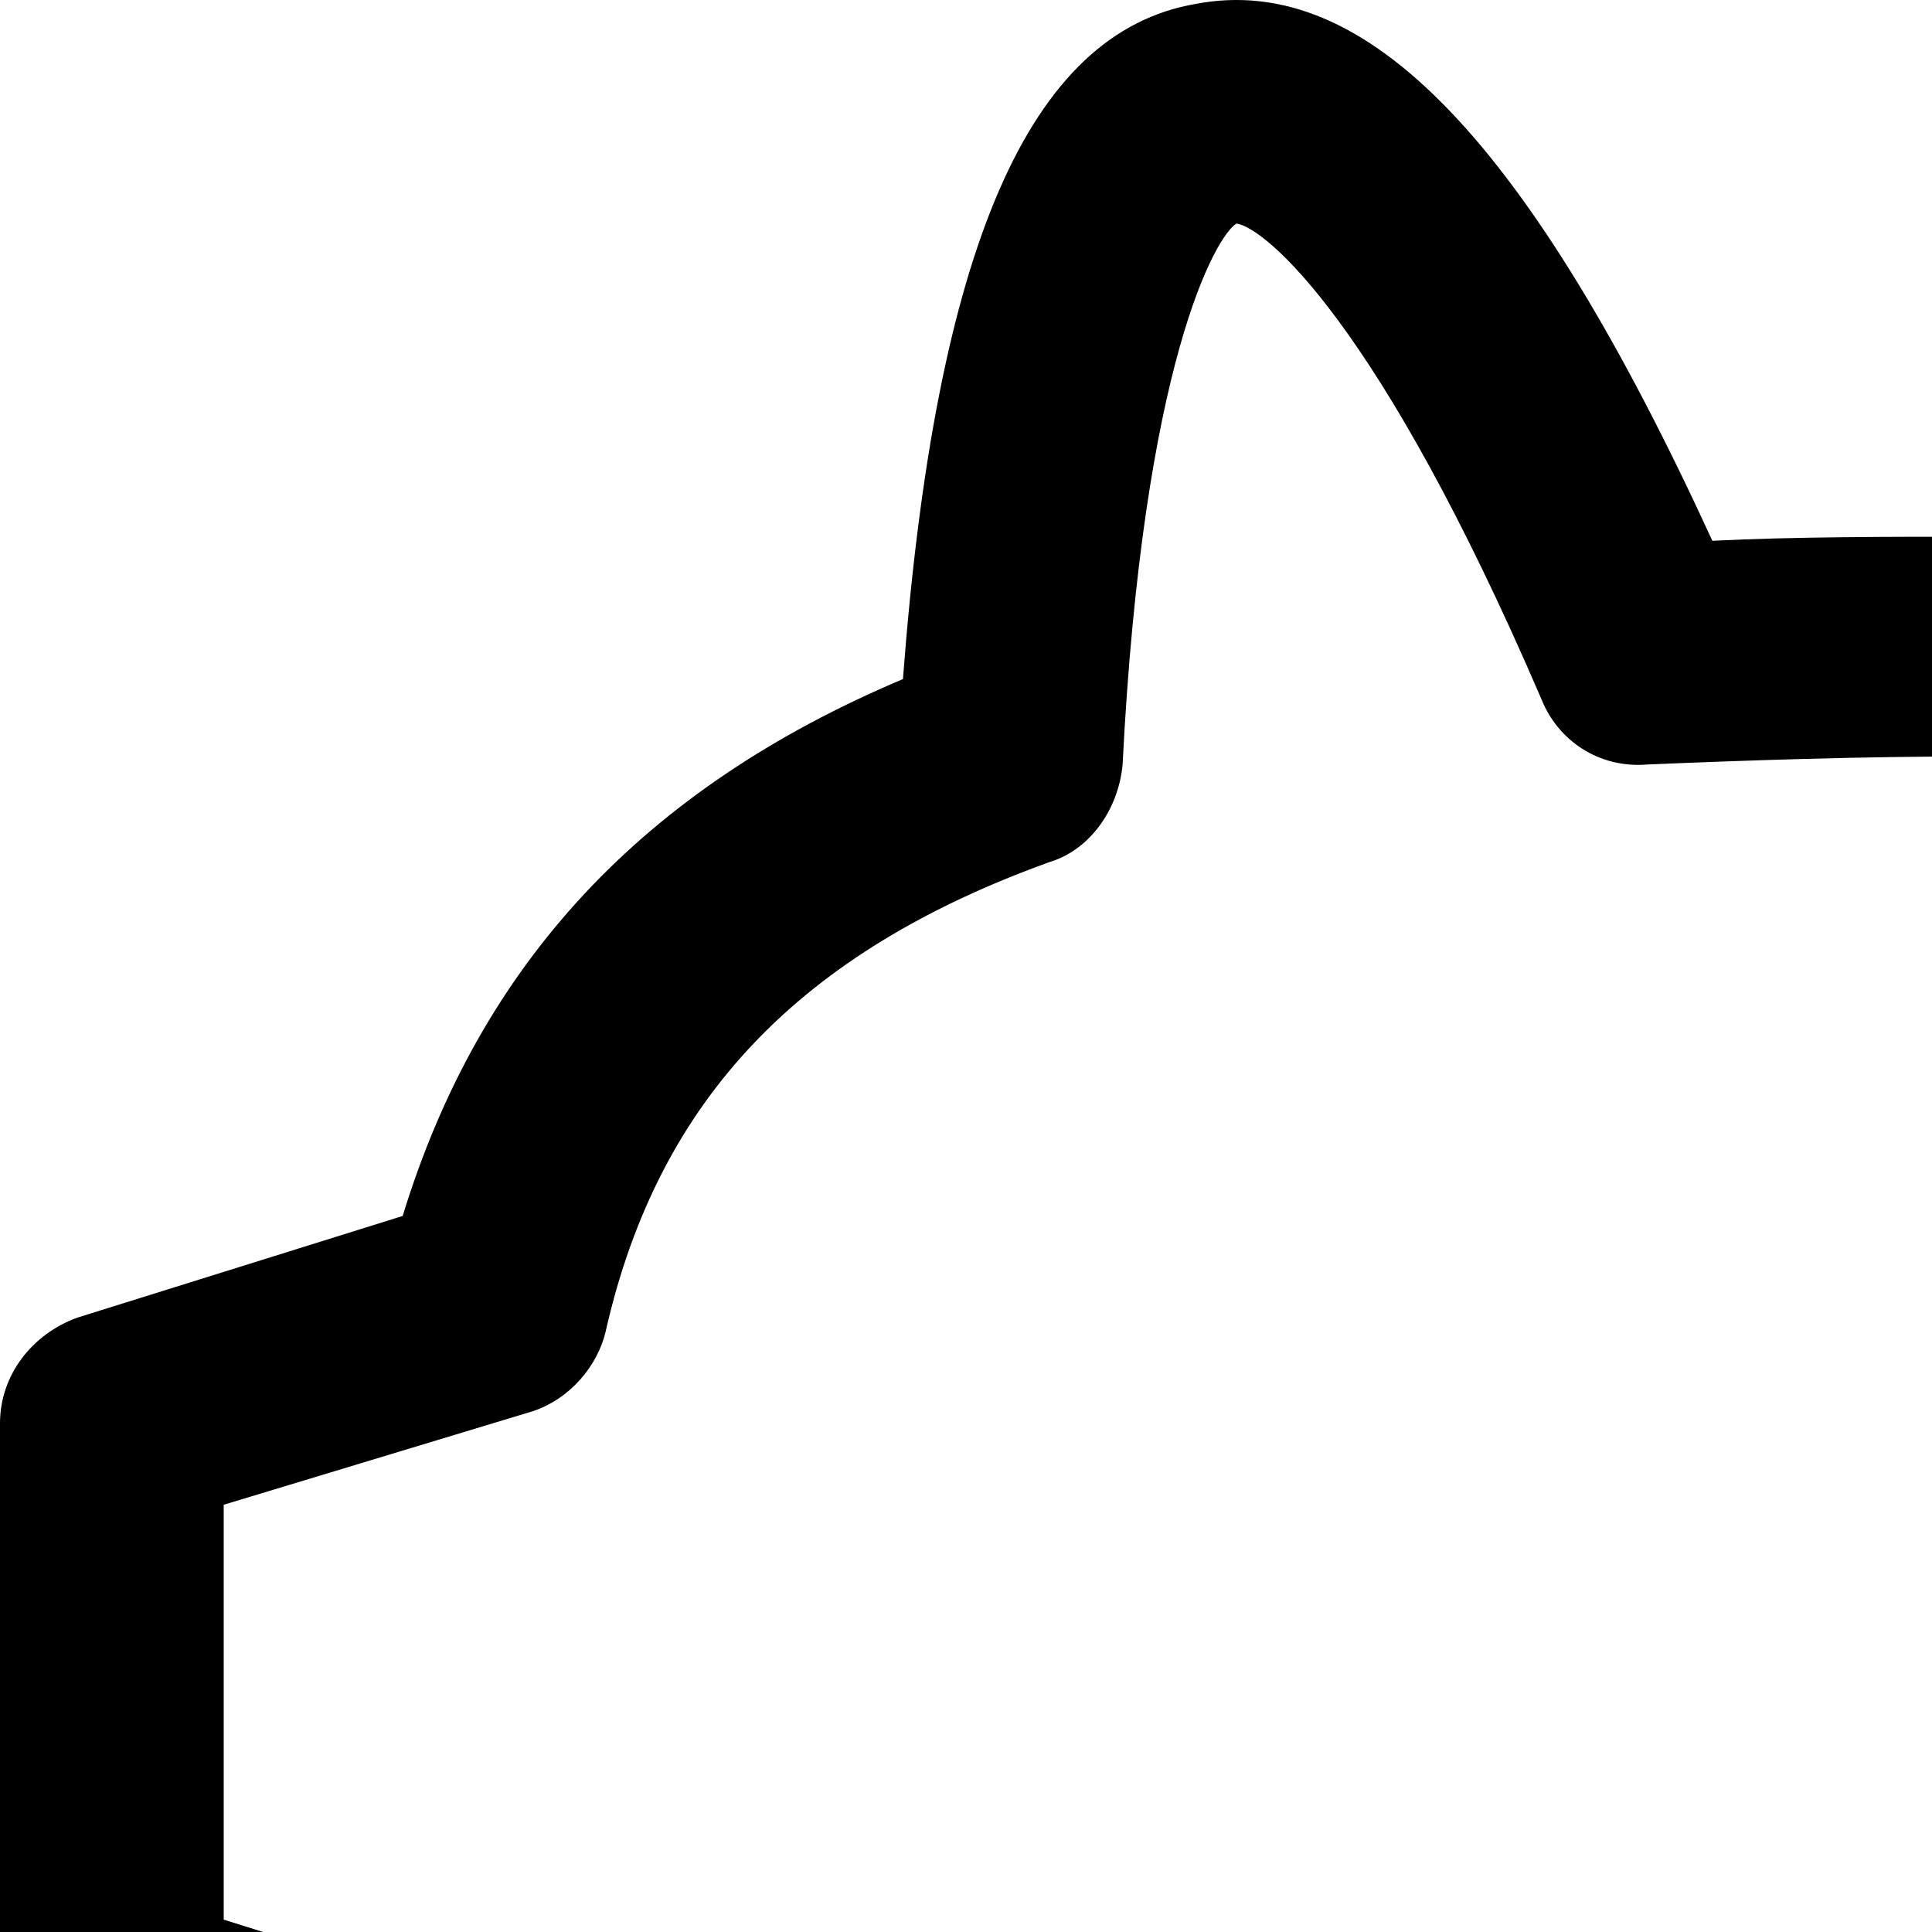
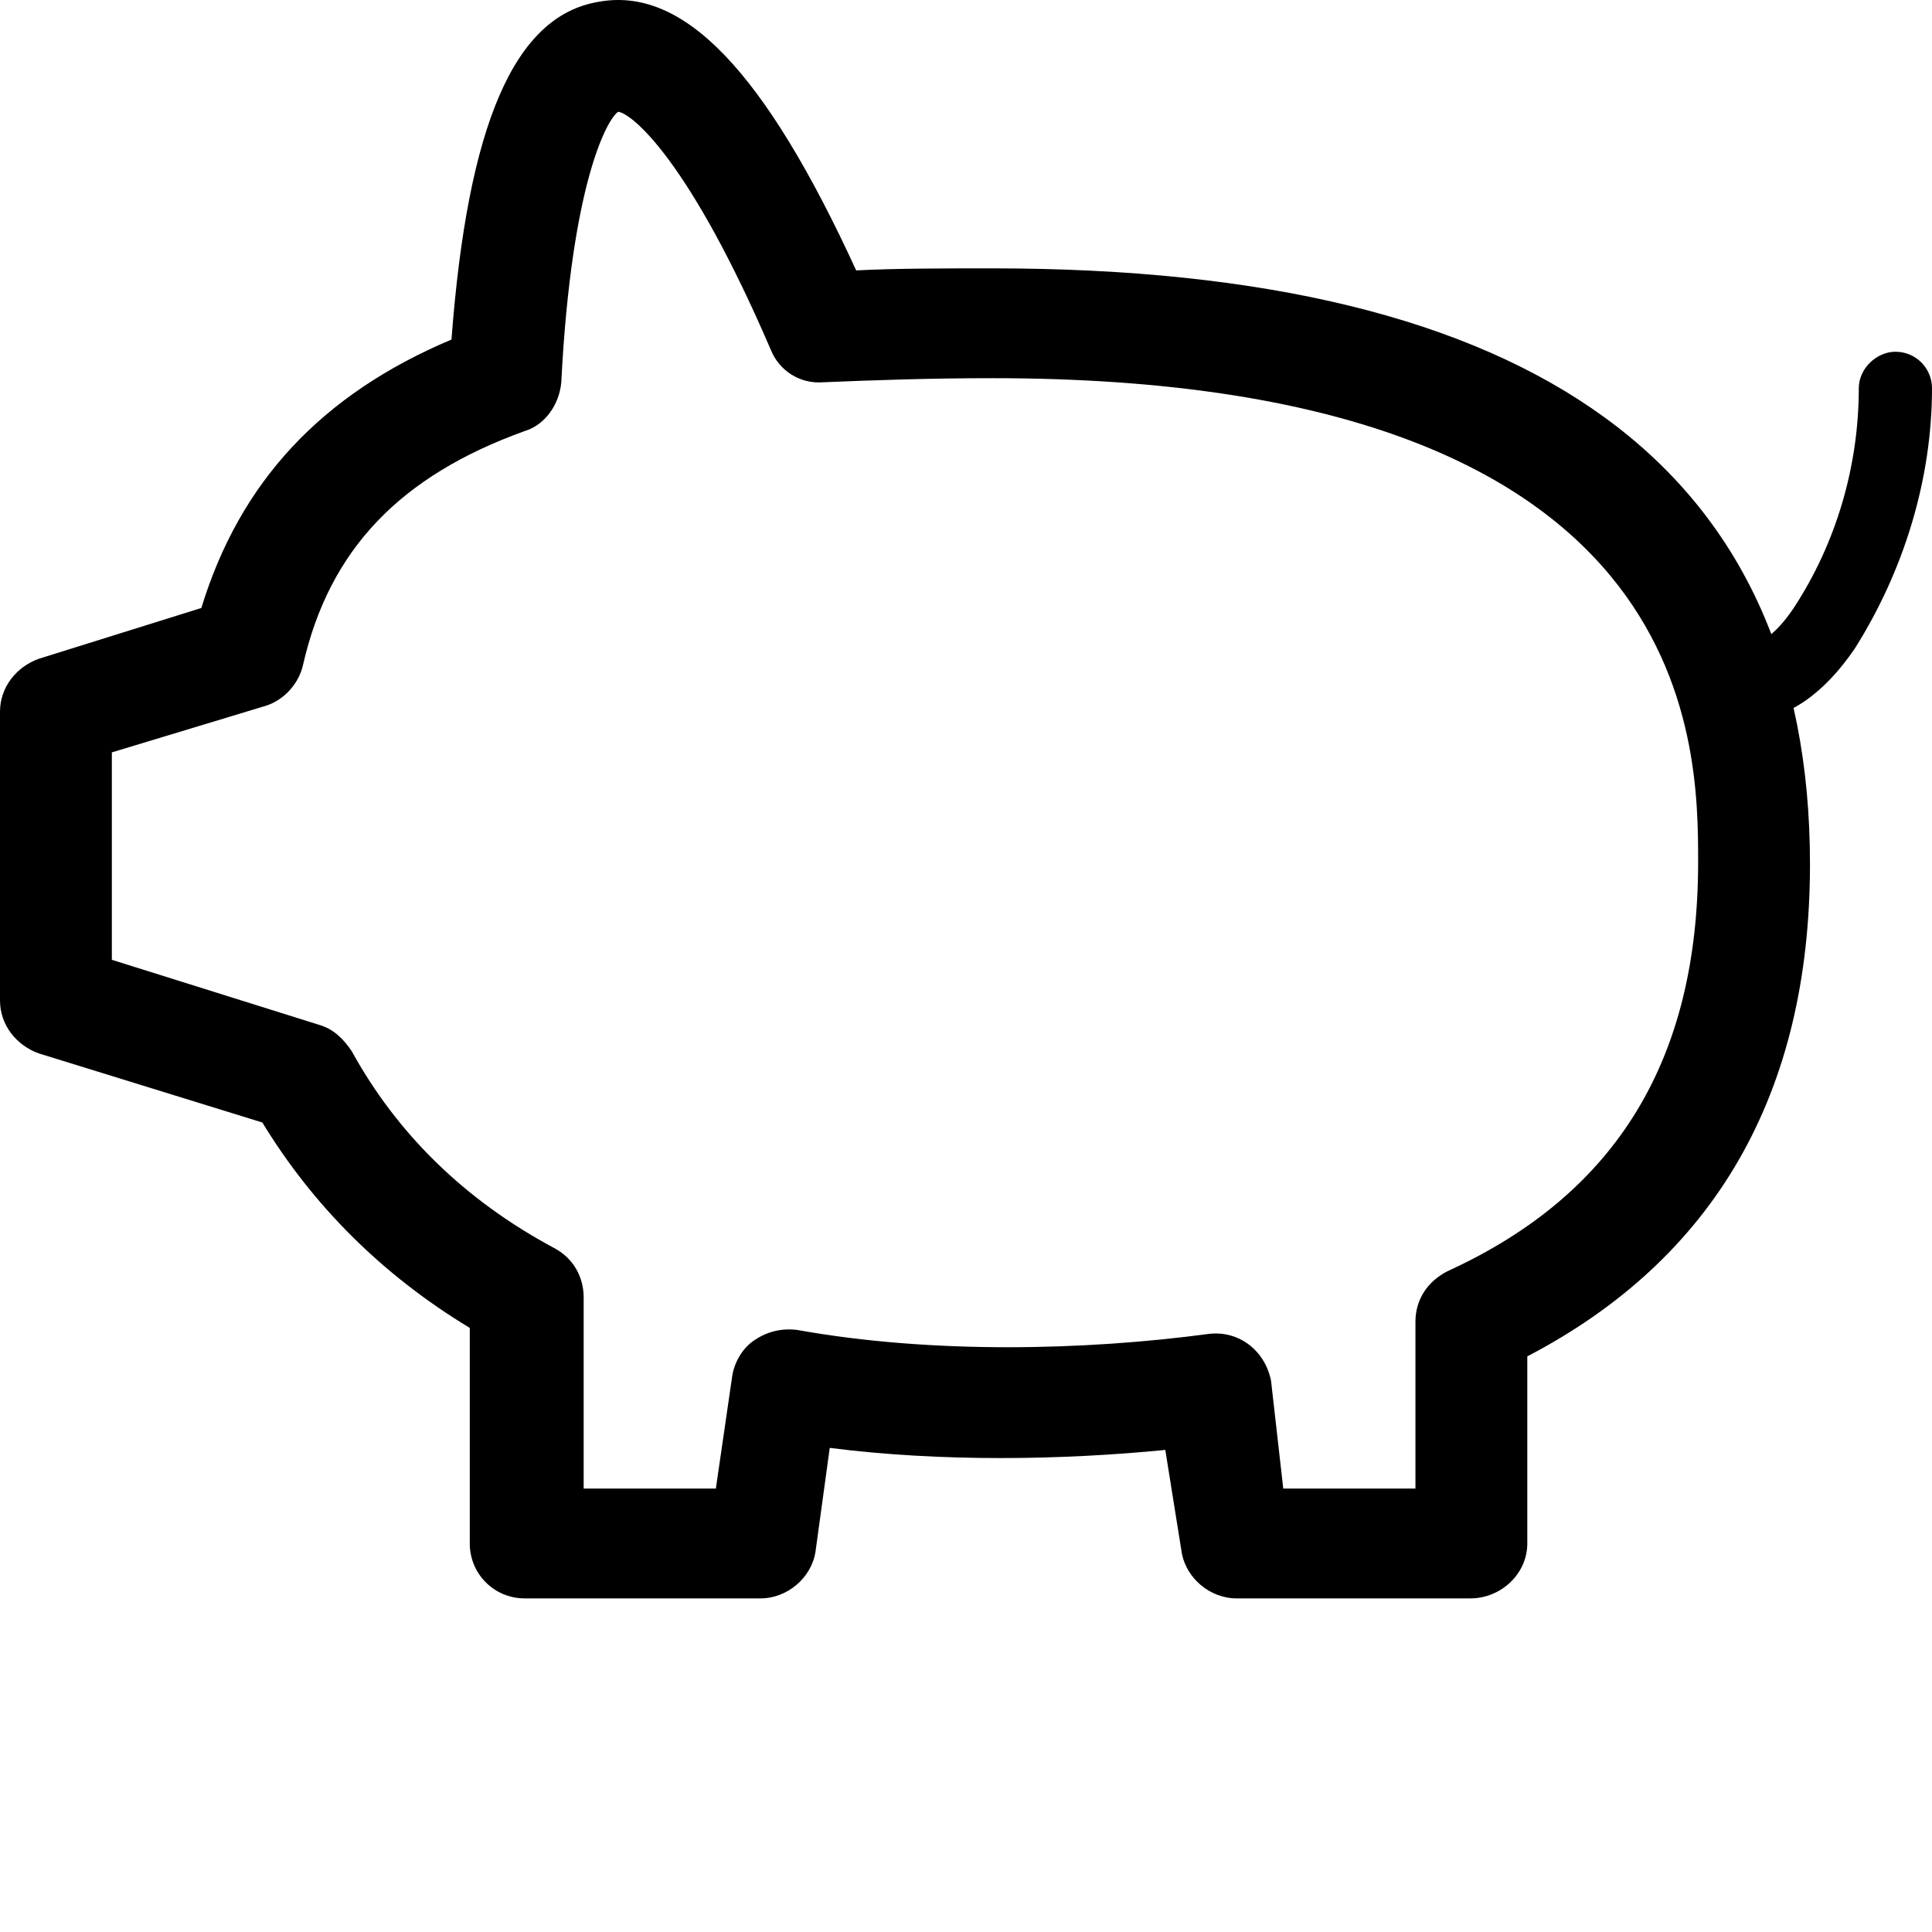
- <svg xmlns="http://www.w3.org/2000/svg" class="defs-only" viewBox="0 0 50 50">
+ <svg xmlns="http://www.w3.org/2000/svg" class="defs-only" viewBox="0 0 100 100">
  <g id="SvgjsG1370" featurekey="symbolFeature-0" transform="matrix(1.052632,0,0,1.052632,-2.631579,-11.26769)" fill="#000000">
    <g class="st0" style="display: none;">
      <path class="st1" d="M63,22V5.7C63,3.9,61.8,3,60.1,3H39.9C38.2,3,37,3.9,37,5.7V22h-7v64.7C30,92.6,34.5,98,40.4,98h19.1   C65.5,98,70,92.6,70,86.7V22H63z M39,5.7C39,5.1,39.4,5,39.9,5h20.1C60.6,5,61,5.1,61,5.7V22H39V5.7z" style="display: inline;" />
      <path class="st2" d="M59.3,46h-4c-0.6,0-1,0.4-1,1v4c0,0.6,0.4,1,1,1h1.2v5.9l-5.5,4V46.4h1.4c0.4,0,0.7-0.1,0.7-0.5   c0.2-0.3,0.2-0.7,0.1-1l-2.3-4.7c-0.1-0.4-0.5-0.6-0.9-0.6c-0.4,0-0.7,0.2-0.9,0.6l-2.3,4.7c-0.1,0.3-0.1,0.7,0.1,1   c0.2,0.3,0.5,0.5,0.9,0.5h1.4v19.9l-5.5-4v-6.3c1.1-0.4,1.9-1.5,1.9-2.7c0-1.6-1.3-2.9-2.9-2.9c-1.6,0-2.9,1.3-2.9,2.9   c0,1.2,0.8,2.3,1.9,2.7v6.8c0,0.3,0.2,0.6,0.4,0.8l7.1,5.2v2.5c-1.7,0.4-3,2-3,3.9c0,2.2,1.8,4,4,4c2.2,0,4-1.8,4-4   c0-1.9-1.3-3.4-3-3.9v-7.1l7-5.1c0.3-0.2,0.4-0.5,0.4-0.8v-6.4h0.9c0.6,0,1-0.5,1-1v-4C60.3,46.4,59.9,46,59.3,46z" style="display: inline; fill: #000000;" />
    </g>
    <g class="st0" style="display: none;">
      <path class="st1" d="M50,97.5c-11.8,0-21.3-9.6-21.3-21.3V50.3C28.7,38.5,38.2,29,50,29s21.3,9.6,21.3,21.3v25.9   C71.3,87.9,61.8,97.5,50,97.5z M50,32.9c-9.6,0-17.4,7.8-17.4,17.4v25.9c0,9.6,7.8,17.4,17.4,17.4s17.4-7.8,17.4-17.4V50.3   C67.4,40.7,59.6,32.9,50,32.9z" style="display: inline;" />
      <path class="st1" d="M50,50.5L50,50.5c-1.4,0-2.5-1.1-2.5-2.5v-5.9c0-1.4,1.1-2.5,2.5-2.5h0c1.4,0,2.5,1.1,2.5,2.5V48   C52.5,49.4,51.4,50.5,50,50.5z" style="display: inline;" />
      <path class="st1" d="M50,31.9c-0.5,0-1-0.4-1-1V20.2c0-2.7,2.2-4.9,4.9-4.9h2.9c1.6,0,3-1.3,3-3V3.5c0-0.5,0.4-1,1-1   c0.5,0,1,0.4,1,1v8.8c0,2.7-2.2,4.9-4.9,4.9h-2.9c-1.6,0-3,1.3-3,3v10.8C51,31.5,50.5,31.9,50,31.9z" style="display: inline;" />
    </g>
    <g class="st0" style="display: none;">
      <g class="st1" style="display: inline;">
        <path d="M73,77.9c-13.5,0-24.5-11-24.5-24.5C48.5,39.9,59.5,29,73,29s24.5,11,24.5,24.5C97.5,67,86.5,77.9,73,77.9z M73,33.5    c-11,0-20,9-20,20c0,11,9,20,20,20s20-9,20-20C93,42.4,84,33.5,73,33.5z" />
        <rect x="70.2" y="25.6" width="5.7" height="5.7" />
        <path d="M78.4,26.9H67.6c-0.9,0-1.6-0.7-1.6-1.6v-1.6c0-0.9,0.7-1.6,1.6-1.6h10.9c0.9,0,1.6,0.7,1.6,1.6v1.6    C80.1,26.2,79.3,26.9,78.4,26.9z" />
        <circle cx="73" cy="53.5" r="3.5" />
        <path d="M83.9,41.9c0,0-0.5,0.9-1.3,2.2c-0.4,0.7-0.8,1.4-1.3,2.2c-0.5,0.8-1.1,1.6-1.6,2.5c-0.6,0.8-1,1.8-1.6,2.5    c-0.6,0.7-1.4,1.2-2.1,1.5c-0.7,0.3-1.4,0.6-2,0.7c-0.5,0.1-0.9,0.1-0.9,0.1l-0.3-0.3c0,0,0-0.4,0-0.9c0-0.5,0.2-1.2,0.5-2    c0.3-0.7,0.7-1.6,1.3-2.2c0.7-0.7,1.6-1.1,2.4-1.8c0.8-0.6,1.6-1.3,2.3-1.8c0.7-0.6,1.5-1.1,2.1-1.5c1.2-0.9,2.1-1.4,2.1-1.4    L83.9,41.9z" />
        <g>
          <path d="M57.8,55.1h-1.1c-0.6,0-1.1-0.5-1.1-1.1v-1.1c0-0.6,0.5-1.1,1.1-1.1h1.1c0.6,0,1.1,0.5,1.1,1.1V54     C58.9,54.6,58.4,55.1,57.8,55.1z" />
          <path d="M89.3,55.1h-1.1c-0.6,0-1.1-0.5-1.1-1.1v-1.1c0-0.6,0.5-1.1,1.1-1.1h1.1c0.6,0,1.1,0.5,1.1,1.1V54     C90.4,54.6,89.9,55.1,89.3,55.1z" />
          <path d="M71.4,38.3v-1.1c0-0.6,0.5-1.1,1.1-1.1h1.1c0.6,0,1.1,0.5,1.1,1.1v1.1c0,0.6-0.5,1.1-1.1,1.1h-1.1     C71.9,39.3,71.4,38.9,71.4,38.3z" />
          <path d="M71.4,69.7v-1.1c0-0.6,0.5-1.1,1.1-1.1h1.1c0.6,0,1.1,0.5,1.1,1.1v1.1c0,0.6-0.5,1.1-1.1,1.1h-1.1     C71.9,70.8,71.4,70.3,71.4,69.7z" />
        </g>
      </g>
      <path class="st1" d="M41.9,44.3H20.1c-1.2,0-2.2-1-2.2-2.2s1-2.2,2.2-2.2h21.8c1.2,0,2.2,1,2.2,2.2S43.1,44.3,41.9,44.3z" style="display: inline;" />
      <path class="st1" d="M41.9,55.2H12.2c-1.2,0-2.2-1-2.2-2.2c0-1.2,1-2.2,2.2-2.2h29.6c1.2,0,2.2,1,2.2,2.2   C44.1,54.2,43.1,55.2,41.9,55.2z" style="display: inline;" />
      <path class="st1" d="M41.9,66.1H4.7c-1.2,0-2.2-1-2.2-2.2c0-1.2,1-2.2,2.2-2.2h37.1c1.2,0,2.2,1,2.2,2.2   C44.1,65,43.1,66.1,41.9,66.1z" style="display: inline;" />
    </g>
    <g class="st0" style="display: none;">
      <path class="st1" d="M55,14.5V11h2.9c2.3,0,4.2-1.7,4.2-4s-1.9-4-4.2-4H42.2C39.9,3,38,4.7,38,7s1.9,4,4.2,4H45v3.5   c-19,2.2-34.8,18-36.5,37.5C6.1,78,27.8,99.6,53.8,97.3c19.9-1.8,36-17.8,37.8-37.7C93.6,36.7,77,17.1,55,14.5z M46.3,89.7   C30.5,88,17.9,75.3,16.2,59.6c-2.3-21.6,15.9-39.8,37.5-37.5c15.8,1.7,28.4,14.3,30.1,30.1C86.1,73.8,67.9,92,46.3,89.7z" style="display: inline;" />
      <path class="st1" d="M68,35.7c0,0-1.5,0.9-3.6,2.5c-1.1,0.7-2.3,1.6-3.6,2.6c-1.3,1-2.6,2-3.9,3.1c-1.3,1.1-2.9,1.9-4,3   c-0.9,1-1.5,2.1-2,3.2C50.6,50,50.3,50,50,50c-3.2,0-5.9,2.6-5.9,5.9c0,3.2,2.6,5.9,5.9,5.9c3.2,0,5.9-2.6,5.9-5.9   c0-0.5-0.1-0.9-0.2-1.4c1-0.6,2.1-1.3,3-2.3c1-1.2,1.7-2.9,2.7-4.3c0.9-1.4,1.9-2.8,2.8-4.2c0.9-1.4,1.6-2.7,2.3-3.8   c1.3-2.2,2.1-3.8,2.1-3.8L68,35.7z" style="display: inline;" />
      <path class="st1" d="M23.3,58.6L23.3,58.6c-1.5,0-2.8-1.2-2.8-2.8v0c0-1.5,1.2-2.8,2.8-2.8h0c1.5,0,2.8,1.2,2.8,2.8v0   C26,57.4,24.8,58.6,23.3,58.6z" style="display: inline;" />
      <path class="st1" d="M76.7,58.6L76.7,58.6c-1.5,0-2.8-1.2-2.8-2.8v0c0-1.5,1.2-2.8,2.8-2.8h0c1.5,0,2.8,1.2,2.8,2.8v0   C79.5,57.4,78.3,58.6,76.7,58.6z" style="display: inline;" />
      <path class="st1" d="M47.2,29.1L47.2,29.1c0-1.5,1.2-2.8,2.8-2.8h0c1.5,0,2.8,1.2,2.8,2.8v0c0,1.5-1.2,2.8-2.8,2.8h0   C48.5,31.9,47.2,30.7,47.2,29.1z" style="display: inline;" />
      <path class="st1" d="M47.2,82.6L47.2,82.6c0-1.5,1.2-2.8,2.8-2.8h0c1.5,0,2.8,1.2,2.8,2.8v0c0,1.5-1.2,2.8-2.8,2.8h0   C48.5,85.4,47.2,84.1,47.2,82.6z" style="display: inline;" />
    </g>
    <g class="st0" style="display: none;">
      <g class="st1" style="display: inline;">
        <path d="M74.8,89.3H63.3c-1.3,0-2.5-1-2.7-2.3l-0.8-5c-5.1,0.5-11,0.6-16.5-0.1L42.6,87c-0.2,1.3-1.4,2.3-2.7,2.3H28.3    c-1.5,0-2.7-1.2-2.7-2.7V76c-4.3-2.6-7.7-6-10.2-10.1L4.4,62.5c-1.1-0.4-1.9-1.4-1.9-2.6V45.7c0-1.2,0.8-2.2,1.9-2.6l8-2.5    c1.9-6.2,5.9-10.5,12.3-13.2c0.8-10.6,3.1-15.9,7.2-16.6c4.2-0.8,8.2,3.4,12.7,13.2c2-0.1,4.3-0.1,6.7-0.1    c26.7,0,40.2,9.8,40.2,29.3c0,11.3-4.7,19.4-13.9,24.2v9.2C77.6,88.1,76.3,89.3,74.8,89.3z M65.6,83.9h6.5v-8.2    c0-1.1,0.6-2,1.6-2.5C82,69.4,86,62.8,86,53.1c0-5.9,0-23.8-34.7-23.8c-3.1,0-5.9,0.1-8.3,0.2c-1.2,0.1-2.2-0.6-2.6-1.6    c-4-9.3-6.8-11.6-7.5-11.7c-0.5,0.3-2.3,3.4-2.8,13.3c-0.1,1.1-0.8,2.1-1.8,2.4c-6.1,2.2-9.6,5.8-10.9,11.5    c-0.2,0.9-0.9,1.7-1.8,2L8,47.7v10.2l10.2,3.2c0.7,0.2,1.2,0.7,1.6,1.3c2.2,4,5.5,7.3,10,9.7c0.9,0.5,1.4,1.4,1.4,2.4v9.4h6.5    l0.8-5.5c0.1-0.7,0.5-1.4,1.1-1.8c0.6-0.4,1.3-0.6,2.1-0.5c6.7,1.2,14.2,1,20.2,0.2c1.5-0.2,2.8,0.8,3.1,2.3L65.6,83.9z" />
      </g>
      <path class="st1" d="M88.5,46.1c-0.3,0-0.6,0-0.9-0.1c-1-0.2-1.6-1.2-1.4-2.2c0.2-1,1.2-1.6,2.2-1.4c0.6,0.1,1.5-0.6,2.3-1.8   c2.1-3.2,3.2-7,3.2-10.8c0-1,0.9-1.8,1.8-1.8c1,0,1.8,0.8,1.8,1.8c0,4.5-1.4,9-3.8,12.8C92.2,44.8,90.4,46.1,88.5,46.1z" style="display: inline;" />
      <g class="st1" style="display: inline;">
        <path d="M52.5,69.9h-2.1v-3.5c-2.9-0.3-5-0.8-6.4-1.5c-2.5-1.4-3.7-3.7-3.6-7h5.9c0.2,1.5,0.5,2.5,0.8,3c0.6,0.8,1.7,1.3,3.3,1.5    v-7.6l-1.8-0.4c-2.8-0.7-4.7-1.6-5.9-2.8c-1.1-1.2-1.7-2.6-1.7-4.3c0-1.1,0.2-2.1,0.7-3c0.4-0.9,1.1-1.7,1.9-2.3    c1-0.8,2.2-1.4,3.4-1.7c0.8-0.2,1.9-0.4,3.4-0.4v-2.4h2.1v2.4c2.3,0.2,4.2,0.6,5.5,1.4c2.4,1.3,3.7,3.3,3.8,6.2h-5.7    c-0.1-1.1-0.3-1.8-0.6-2.3c-0.5-0.8-1.5-1.3-3-1.4v6.8c3.4,1,5.7,1.8,6.9,2.6c1.9,1.2,2.9,3,2.9,5.3c0,3-1.3,5.2-4,6.5    c-1.6,0.8-3.6,1.3-5.8,1.5V69.9z M50.4,43.8c-1.3,0-2.2,0.3-2.8,0.8c-0.6,0.5-0.9,1.2-0.9,2.2c0,1,0.5,1.8,1.4,2.4    c0.5,0.3,1.3,0.6,2.3,0.9V43.8z M52.5,62.3c1.1-0.1,2-0.3,2.5-0.6c0.9-0.5,1.4-1.5,1.4-2.8c0-1-0.4-1.8-1.3-2.4    c-0.5-0.3-1.4-0.7-2.6-1.1V62.3z" />
      </g>
    </g>
    <g>
      <g>
        <path d="M74.8,89.3H63.3c-1.3,0-2.5-1-2.7-2.3l-0.8-5c-5.1,0.5-11,0.6-16.5-0.1L42.6,87c-0.2,1.3-1.4,2.3-2.7,2.3H28.3    c-1.5,0-2.7-1.2-2.7-2.7V76c-4.3-2.6-7.7-6-10.2-10.1L4.4,62.5c-1.1-0.4-1.9-1.4-1.9-2.6V45.7c0-1.2,0.8-2.2,1.9-2.6l8-2.5    c1.9-6.2,5.9-10.5,12.3-13.2c0.8-10.6,3.1-15.9,7.2-16.6c4.2-0.8,8.2,3.4,12.7,13.2c2-0.1,4.3-0.1,6.7-0.1    c26.7,0,40.2,9.8,40.2,29.3c0,11.3-4.7,19.4-13.9,24.2v9.2C77.6,88.1,76.3,89.3,74.8,89.3z M65.6,83.9h6.5v-8.2    c0-1.1,0.6-2,1.6-2.5C82,69.4,86,62.8,86,53.1c0-5.9,0-23.8-34.7-23.8c-3.1,0-5.9,0.1-8.3,0.2c-1.2,0.1-2.2-0.6-2.6-1.6    c-4-9.3-6.8-11.6-7.5-11.7c-0.5,0.3-2.3,3.4-2.8,13.3c-0.1,1.1-0.8,2.1-1.8,2.4c-6.1,2.2-9.6,5.8-10.9,11.5    c-0.2,0.9-0.9,1.7-1.8,2L8,47.7v10.2l10.2,3.2c0.7,0.2,1.2,0.7,1.6,1.3c2.2,4,5.5,7.3,10,9.7c0.9,0.5,1.4,1.4,1.4,2.4v9.4h6.5    l0.8-5.5c0.1-0.7,0.5-1.4,1.1-1.8c0.6-0.4,1.3-0.6,2.1-0.5c6.7,1.2,14.2,1,20.2,0.2c1.5-0.2,2.8,0.8,3.1,2.3L65.6,83.9z" />
      </g>
      <path d="M88.5,46.1c-0.3,0-0.6,0-0.9-0.1c-1-0.2-1.6-1.2-1.4-2.2c0.2-1,1.2-1.6,2.2-1.4c0.6,0.1,1.5-0.6,2.3-1.8   c2.1-3.2,3.2-7,3.2-10.8c0-1,0.9-1.8,1.8-1.8c1,0,1.8,0.8,1.8,1.8c0,4.5-1.4,9-3.8,12.8C92.2,44.8,90.4,46.1,88.5,46.1z" />
    </g>
  </g>
</svg>
